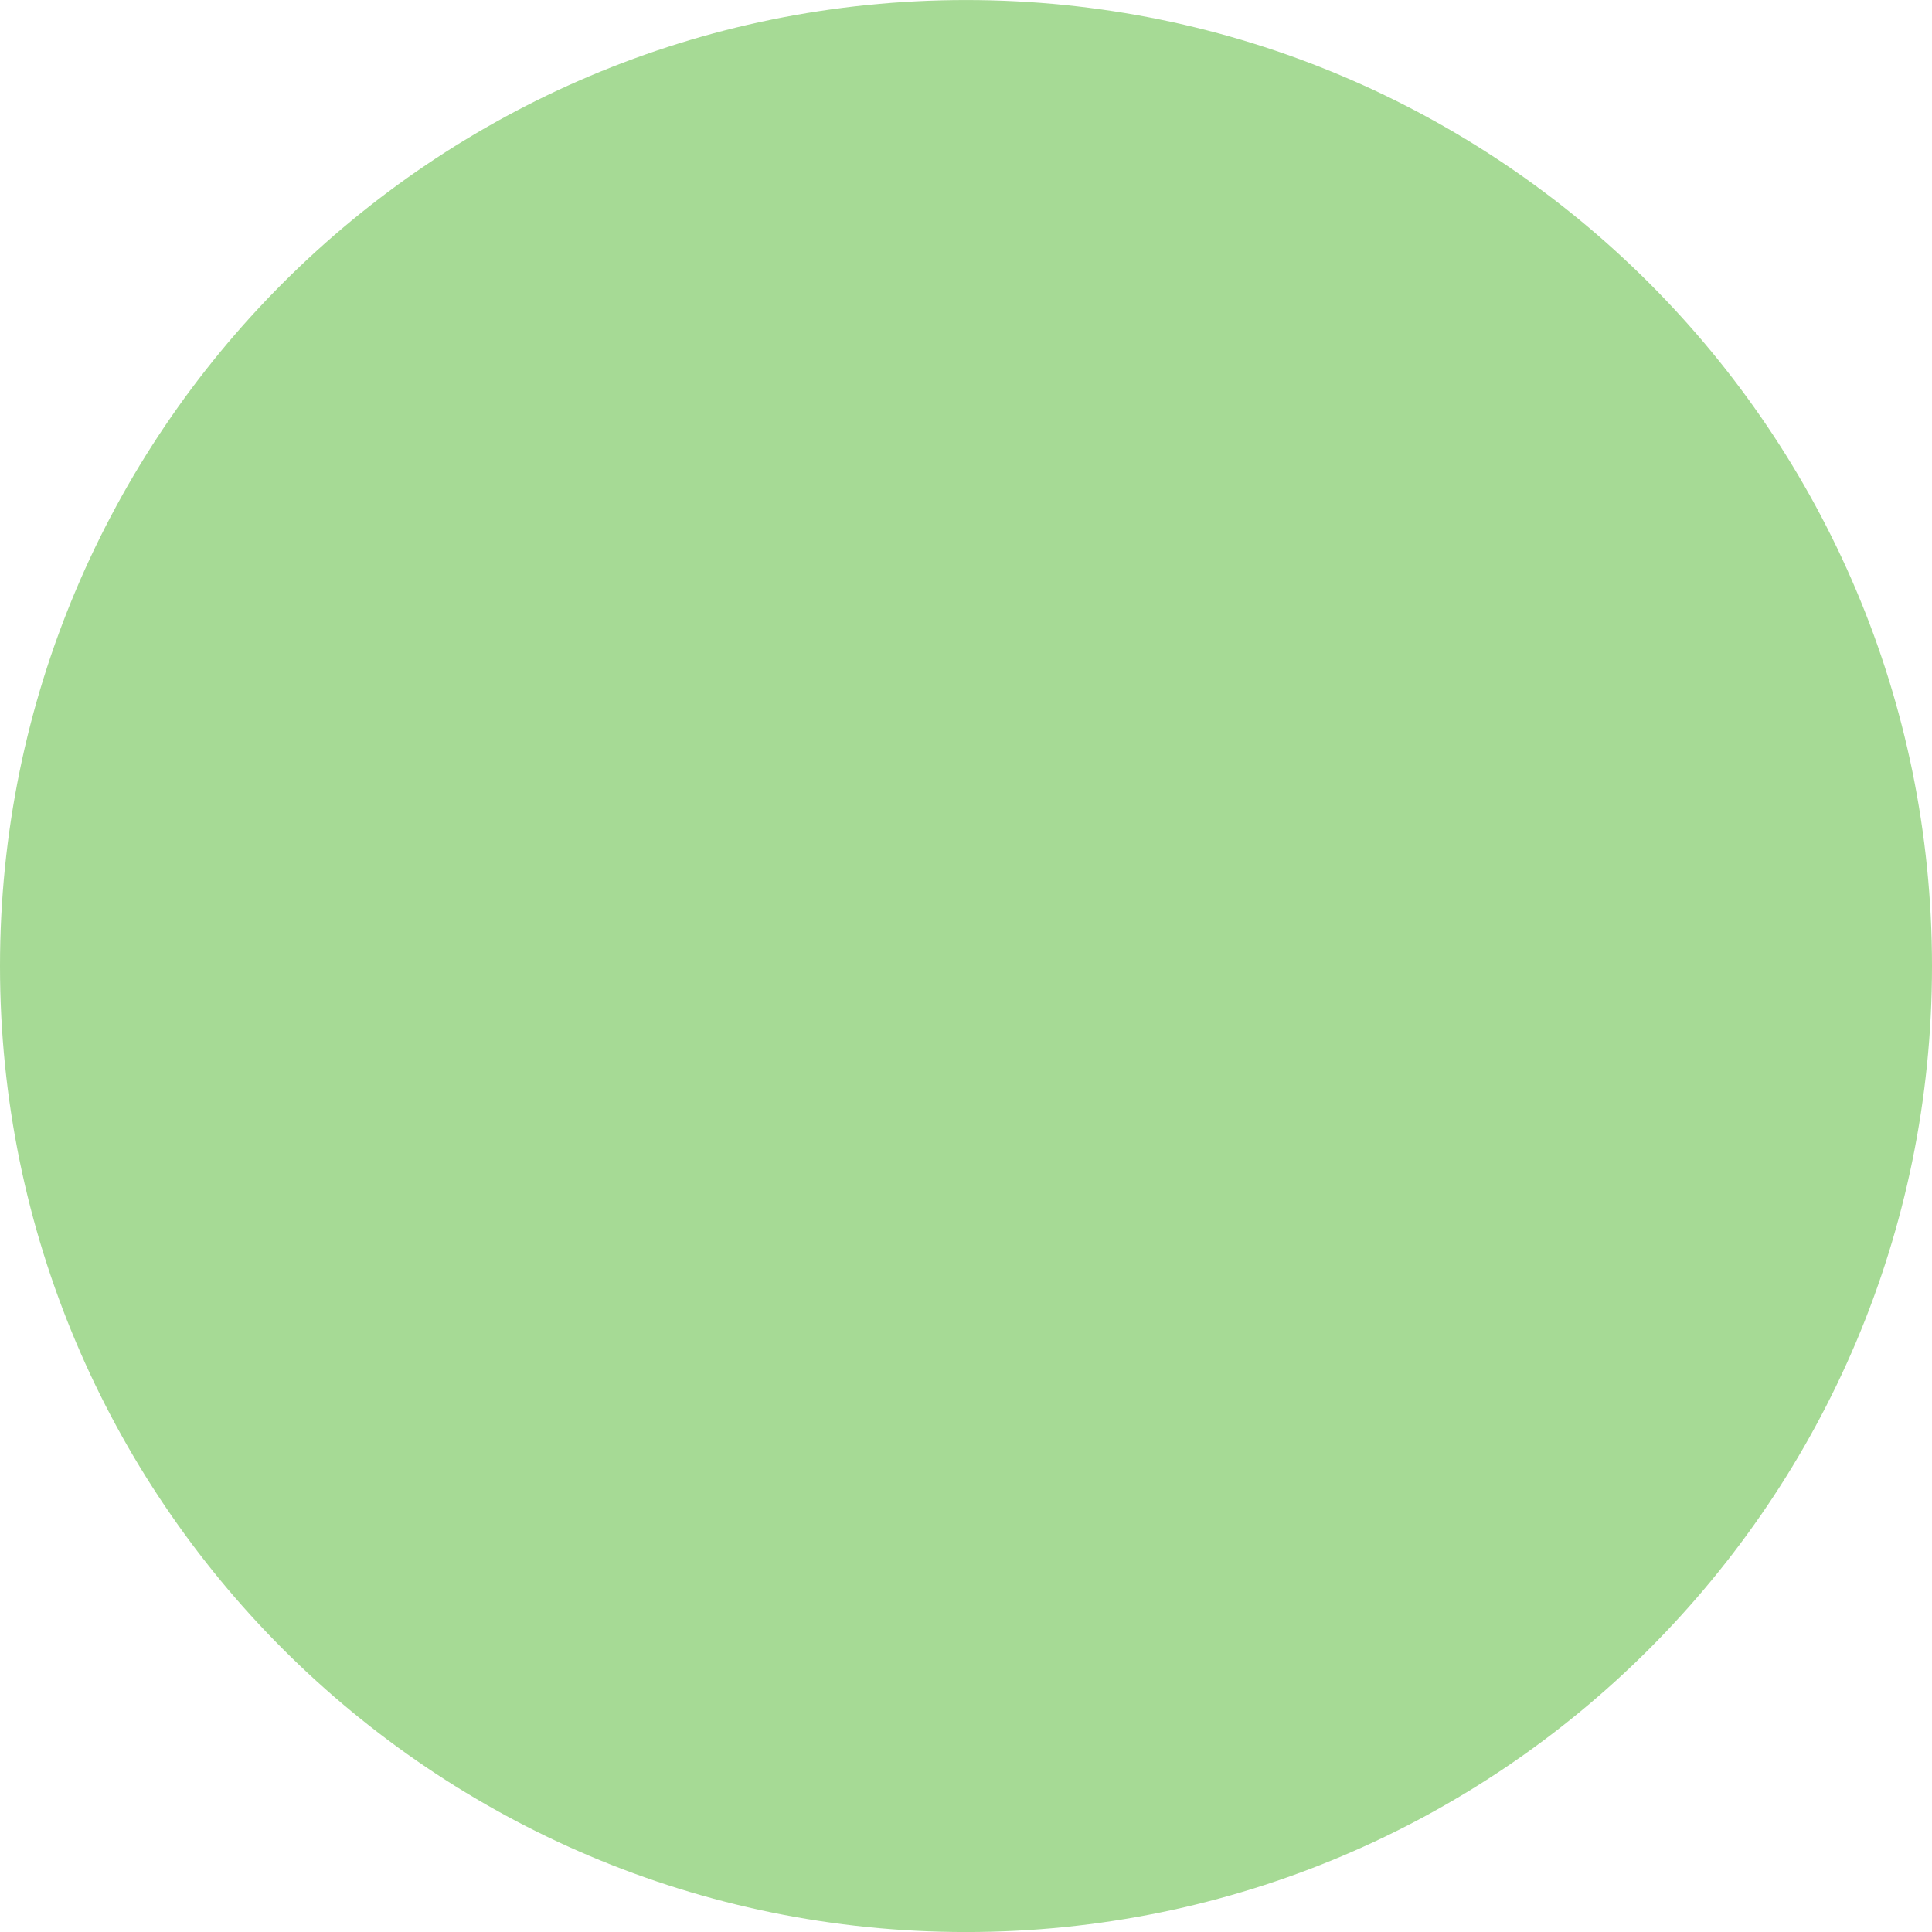
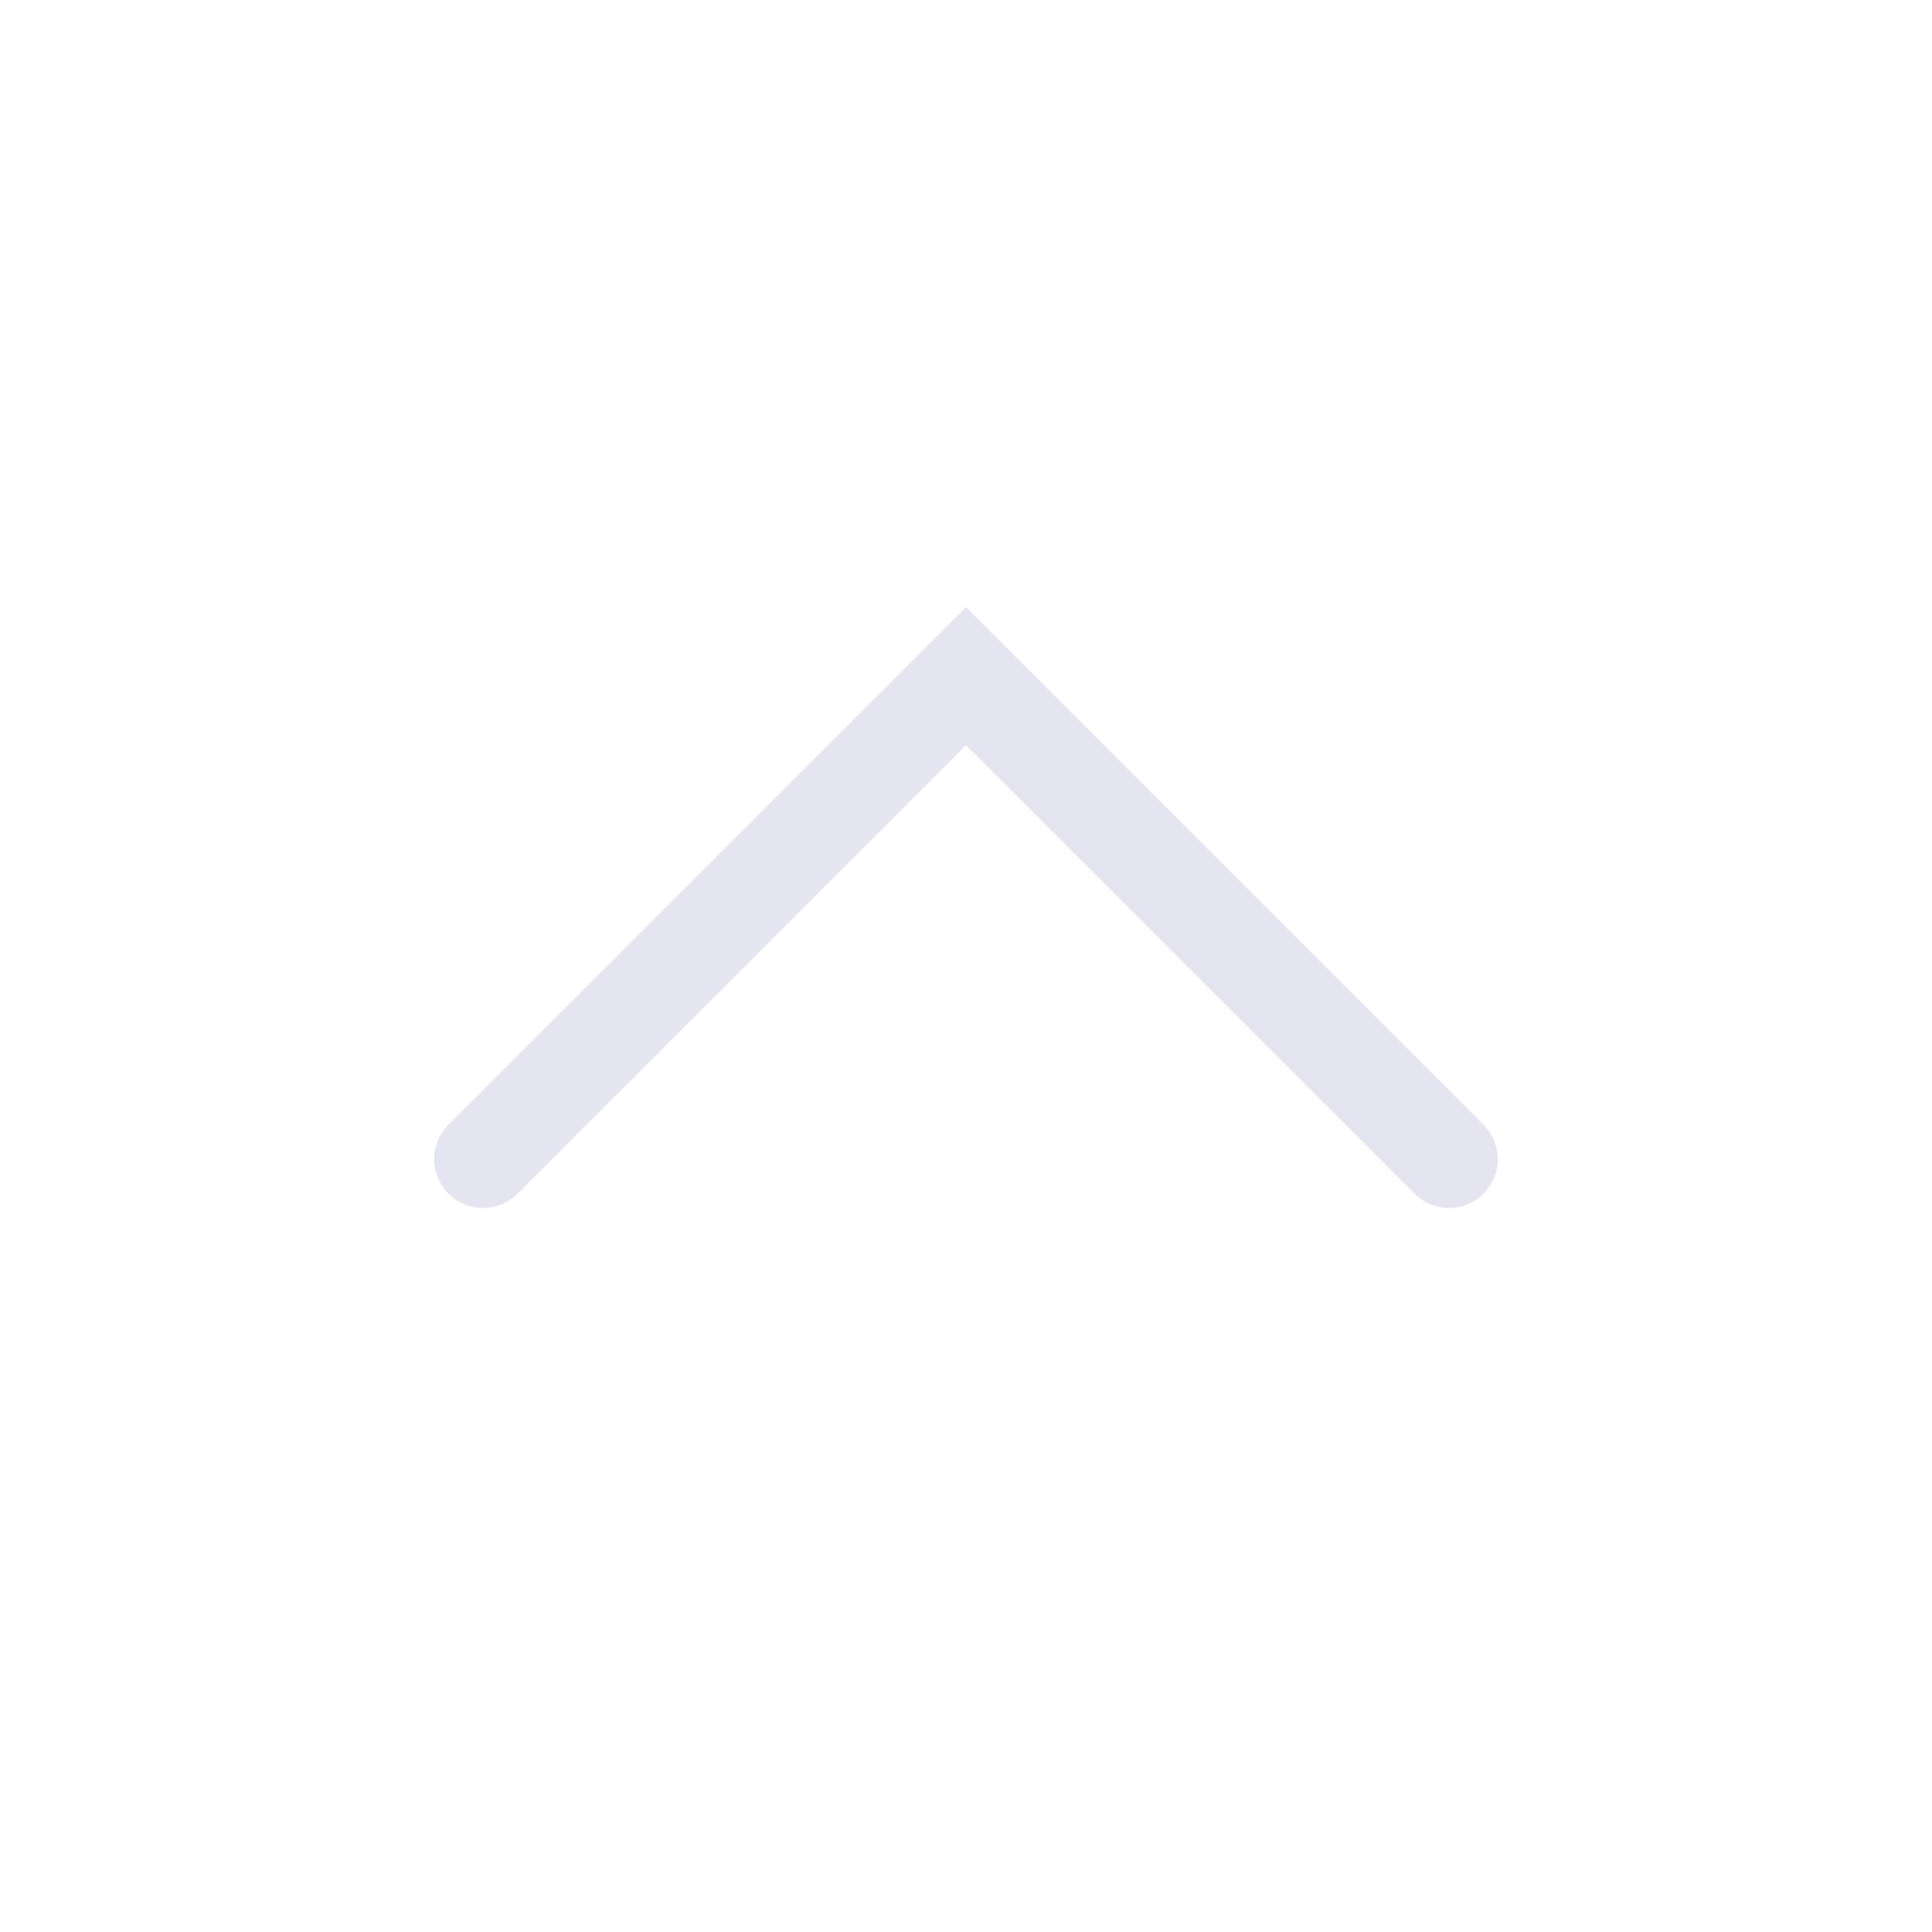
<svg xmlns="http://www.w3.org/2000/svg" viewBox="0 0 50 50" version="1.2" baseProfile="tiny">
  <defs>
</defs>
  <g fill="none" stroke="black" stroke-width="1" fill-rule="evenodd" stroke-linecap="square" stroke-linejoin="bevel">
-     <g fill="#a6da95" fill-opacity="1" stroke="none" transform="matrix(0.714286,0,0,0.714286,-14.2857,-795.371)" font-family="Noto Sans" font-size="10" font-weight="400" font-style="normal">
-       <circle cx="55" cy="1148.52" r="35" />
+     <g fill="none" stroke="#000000" stroke-opacity="1" stroke-width="1" stroke-linecap="square" stroke-linejoin="bevel" transform="matrix(1,0,0,1,0,0)" font-family="Noto Sans" font-size="10" font-weight="400" font-style="normal">
+ </g>
+     <g fill="none" stroke="#e4e5f0" stroke-opacity="1" stroke-width="1.01" stroke-linecap="round" stroke-linejoin="miter" stroke-miterlimit="2" transform="matrix(2.5,0,0,2.5,2.5,2.5)" font-family="Noto Sans" font-size="10" font-weight="400" font-style="normal">
+       <polyline fill="none" vector-effect="none" points="4,11 9,6 14,11 " />
    </g>
    <g fill="none" stroke="#000000" stroke-opacity="1" stroke-width="1" stroke-linecap="square" stroke-linejoin="bevel" transform="matrix(1,0,0,1,0,0)" font-family="Noto Sans" font-size="10" font-weight="400" font-style="normal">
</g>
  </g>
</svg>
